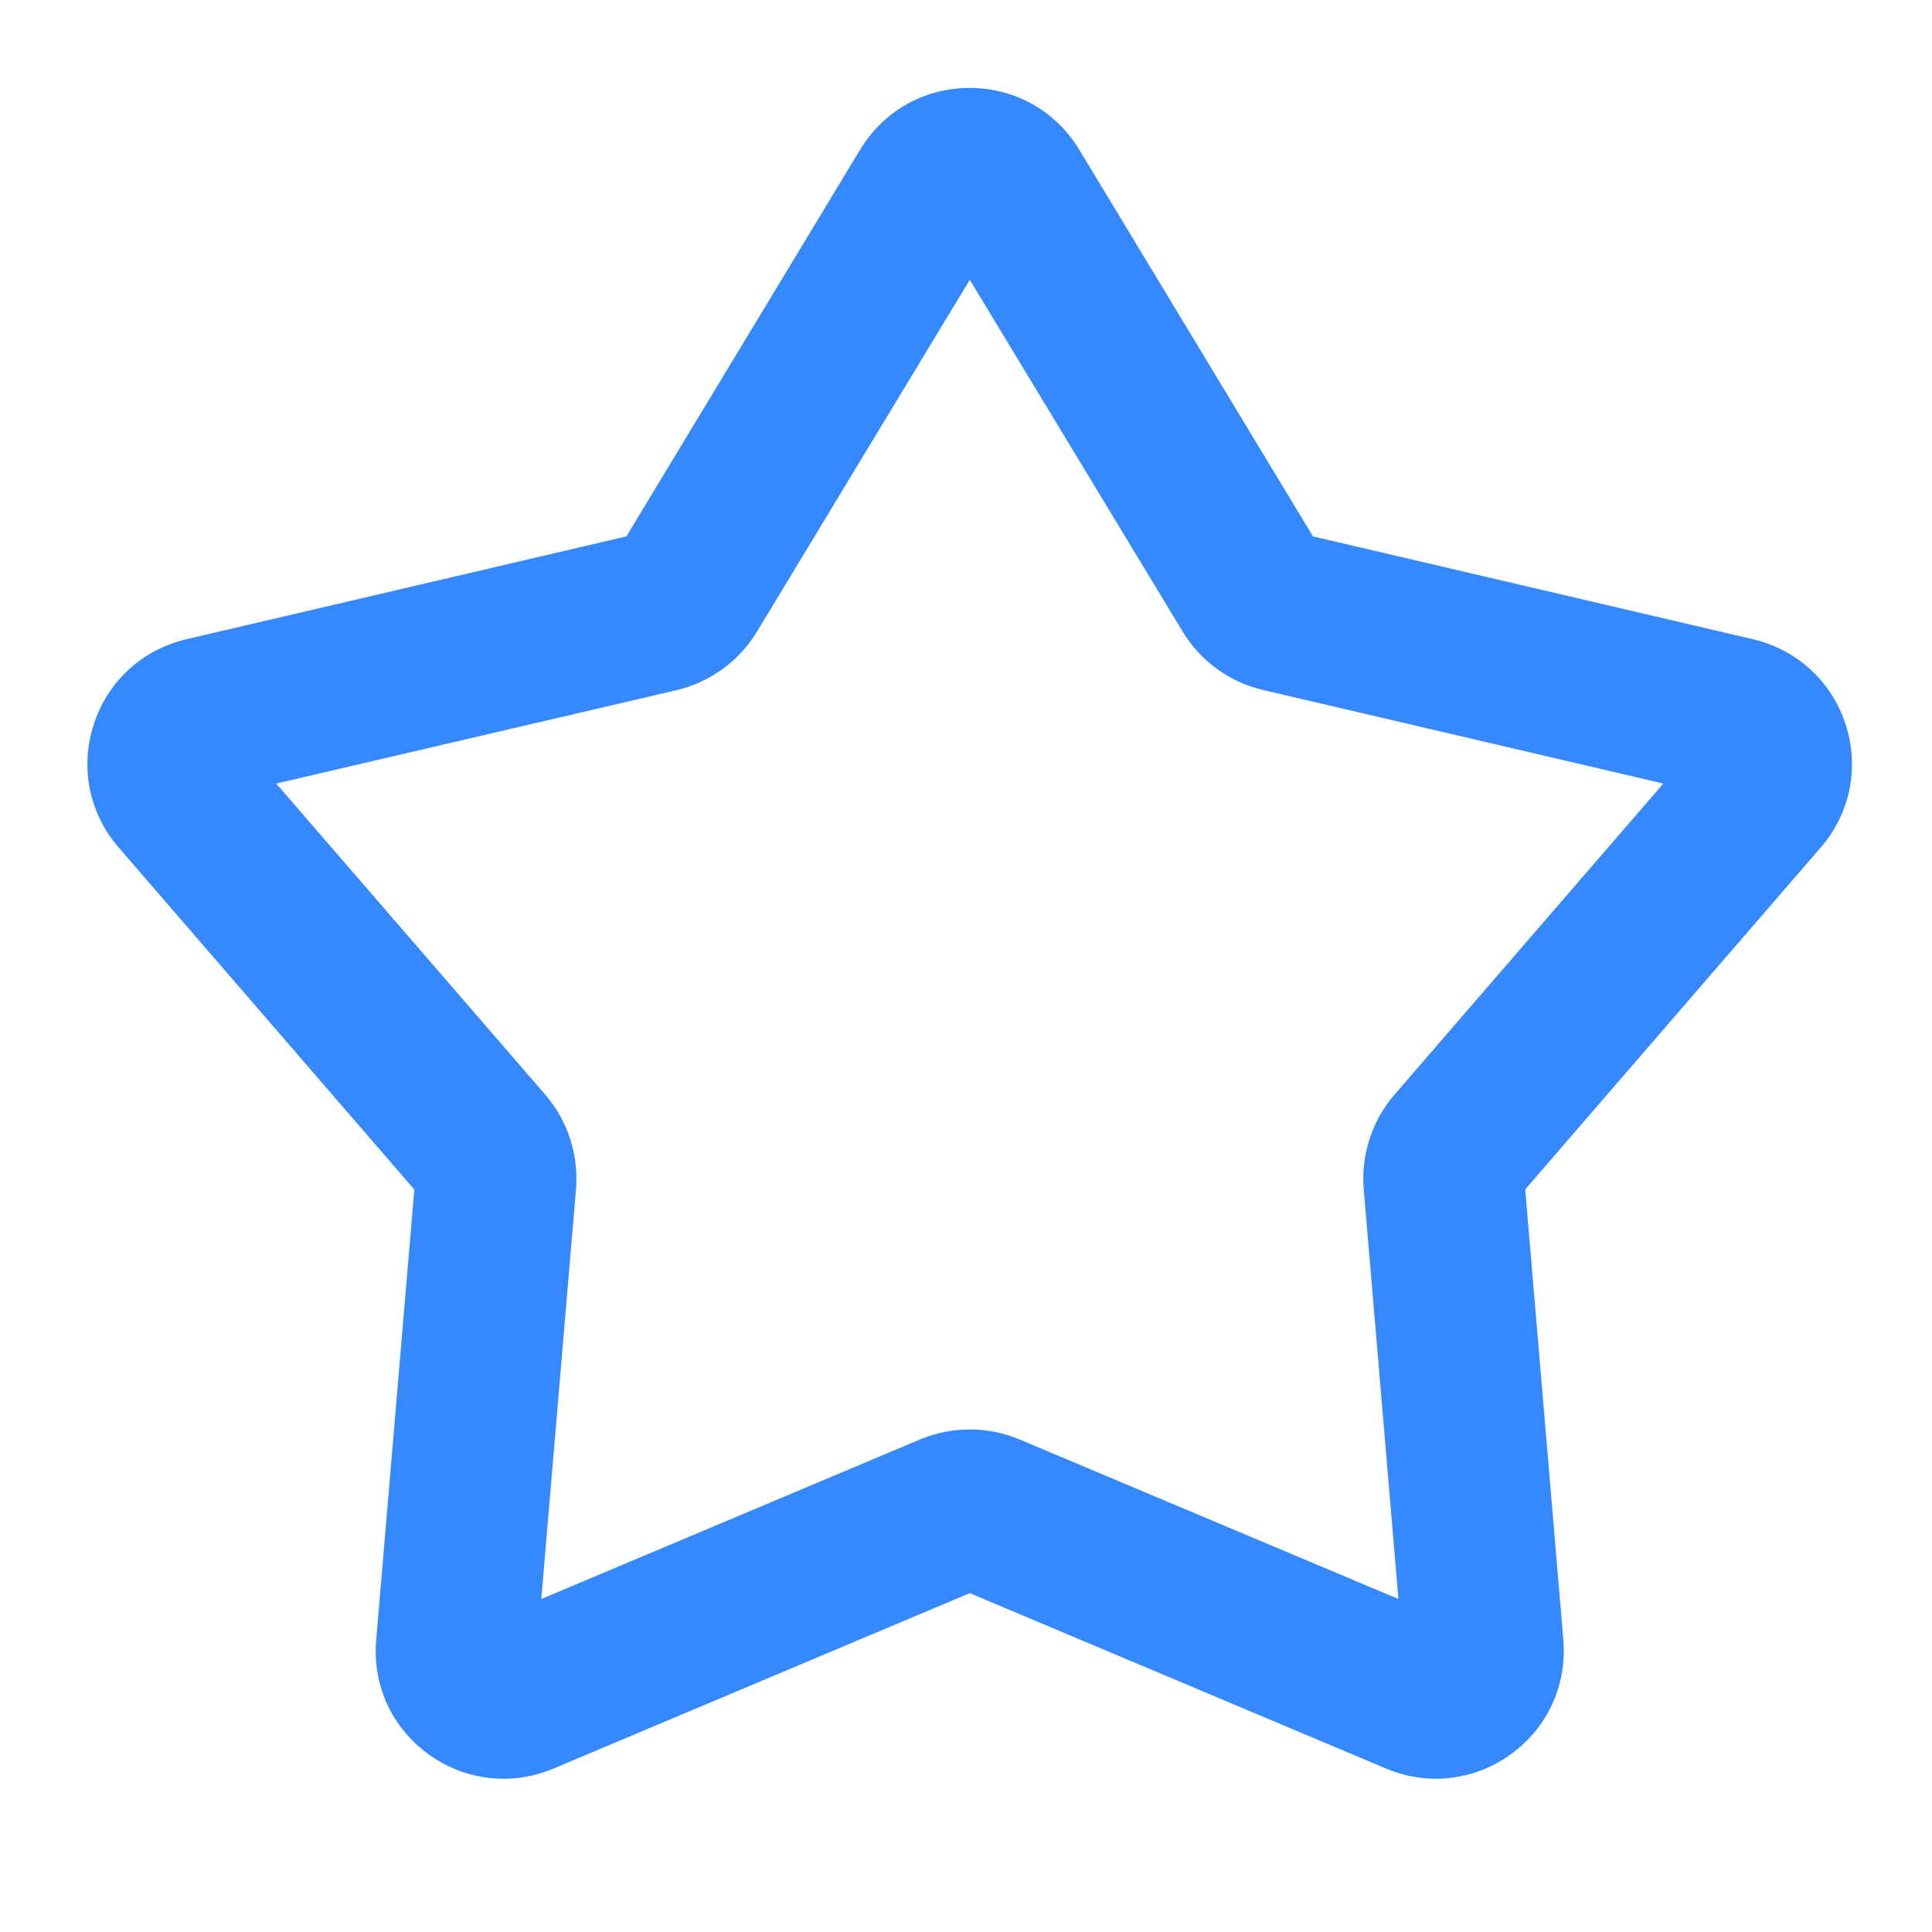
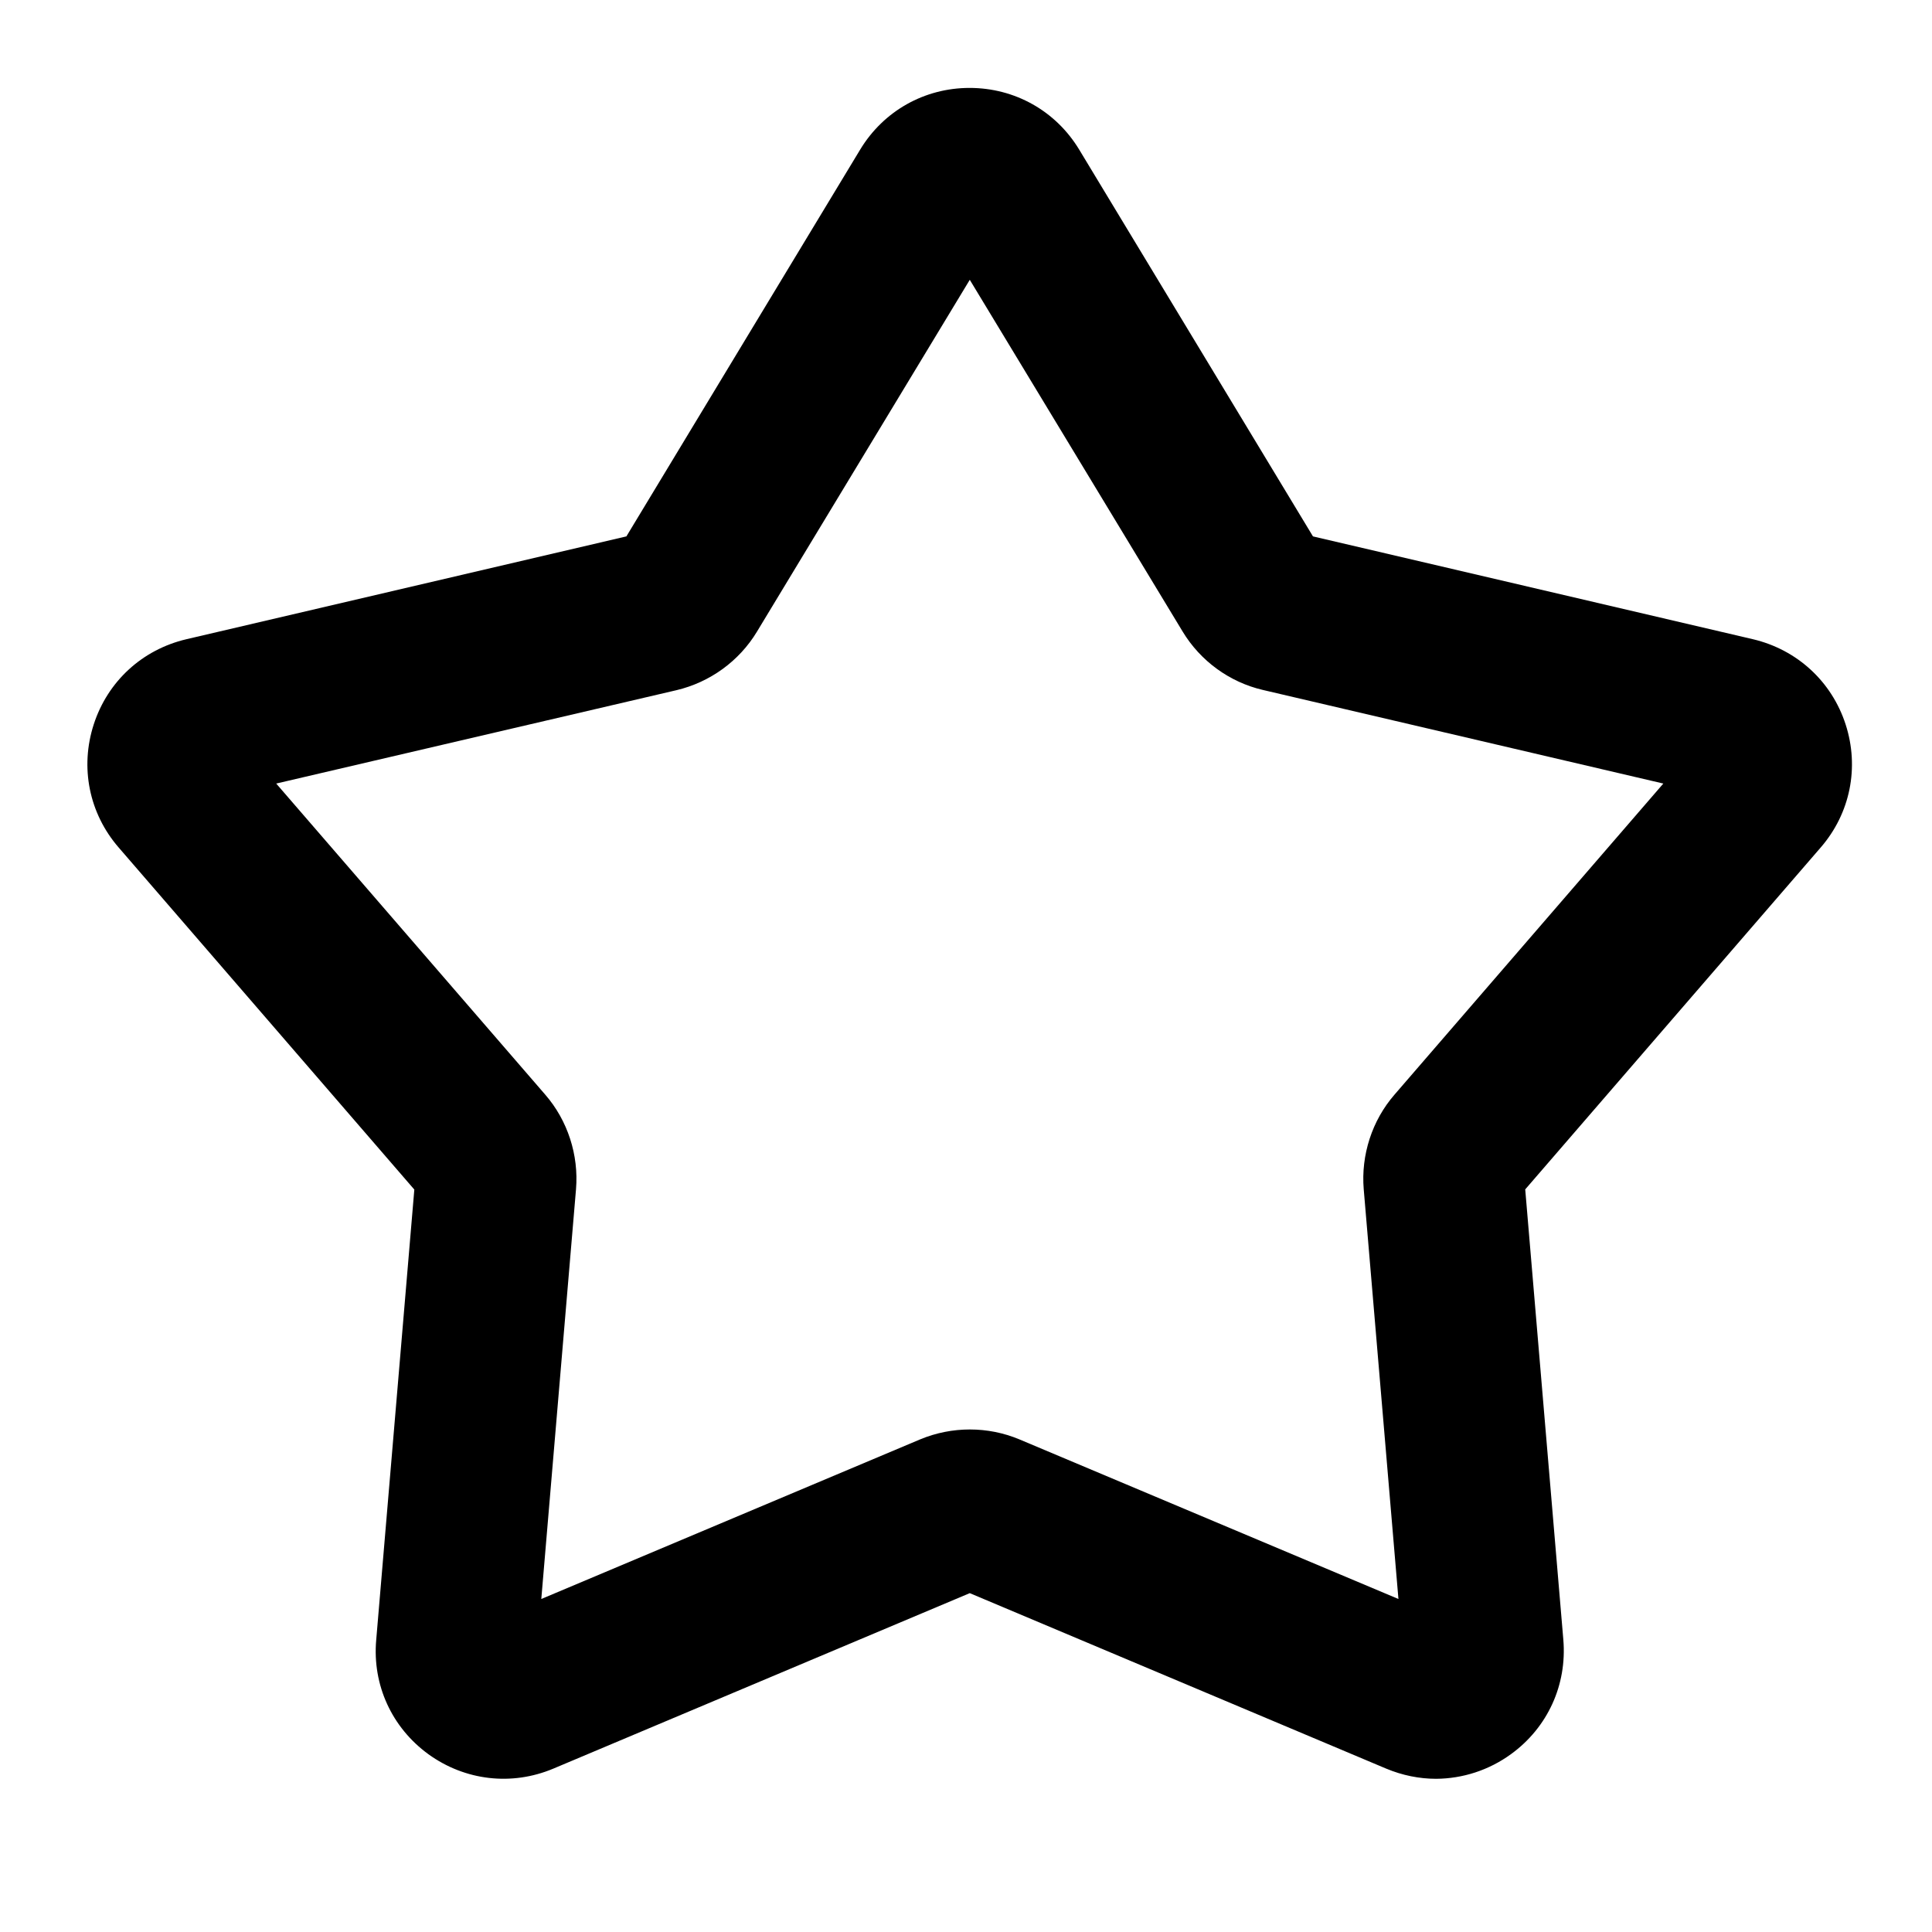
<svg xmlns="http://www.w3.org/2000/svg" width="800px" height="800px" viewBox="0 0 1024 1024" class="icon" version="1.1">
-   <path d="M761.2 942.8c-8.9 0-17.9-1.8-26.5-5.4l-220.7-93-220.7 93c-22.1 9.3-46.8 6.4-66.2-7.6-19.4-14.1-29.8-36.7-27.7-60.6l20.2-238.7L62.9 449.2c-15.7-18.1-20.6-42.5-13.2-65.3 7.4-22.8 25.7-39.6 49.1-45.1L332 284.3l123.9-205c12.4-20.5 34.1-32.7 58-32.7 24 0 45.7 12.2 58.1 32.7l123.9 205 233.2 54.5c23.3 5.5 41.7 22.3 49.1 45.1 7.4 22.8 2.5 47.2-13.2 65.3L808.4 630.4l20.2 238.7c2 23.9-8.3 46.5-27.7 60.6-11.8 8.6-25.7 13-39.7 13.1zM146.4 415.3L289 580.2c11.9 13.7 17.8 32 16.3 50.1l-18.4 217.2 200.8-84.6c16.8-7 35.9-7 52.6 0l200.9 84.6-18.4-217.2c-1.5-18.1 4.4-36.4 16.3-50.1l142.5-164.9-212.2-49.6c-17.7-4.1-33.2-15.4-42.6-31L514 148.3 401.2 334.8c-9.4 15.6-24.9 26.8-42.6 31l-212.2 49.5z m553.3-124.7h0.2-0.2z" fill="#3688FF" />
+   <path d="M761.2 942.8c-8.9 0-17.9-1.8-26.5-5.4l-220.7-93-220.7 93c-22.1 9.3-46.8 6.4-66.2-7.6-19.4-14.1-29.8-36.7-27.7-60.6l20.2-238.7L62.9 449.2c-15.7-18.1-20.6-42.5-13.2-65.3 7.4-22.8 25.7-39.6 49.1-45.1L332 284.3l123.9-205c12.4-20.5 34.1-32.7 58-32.7 24 0 45.7 12.2 58.1 32.7l123.9 205 233.2 54.5c23.3 5.5 41.7 22.3 49.1 45.1 7.4 22.8 2.5 47.2-13.2 65.3L808.4 630.4l20.2 238.7c2 23.9-8.3 46.5-27.7 60.6-11.8 8.6-25.7 13-39.7 13.1zM146.4 415.3L289 580.2c11.9 13.7 17.8 32 16.3 50.1l-18.4 217.2 200.8-84.6c16.8-7 35.9-7 52.6 0l200.9 84.6-18.4-217.2c-1.5-18.1 4.4-36.4 16.3-50.1l142.5-164.9-212.2-49.6c-17.7-4.1-33.2-15.4-42.6-31L514 148.3 401.2 334.8c-9.4 15.6-24.9 26.8-42.6 31l-212.2 49.5z m553.3-124.7h0.2-0.2z" fill="currentColor" />
</svg>
